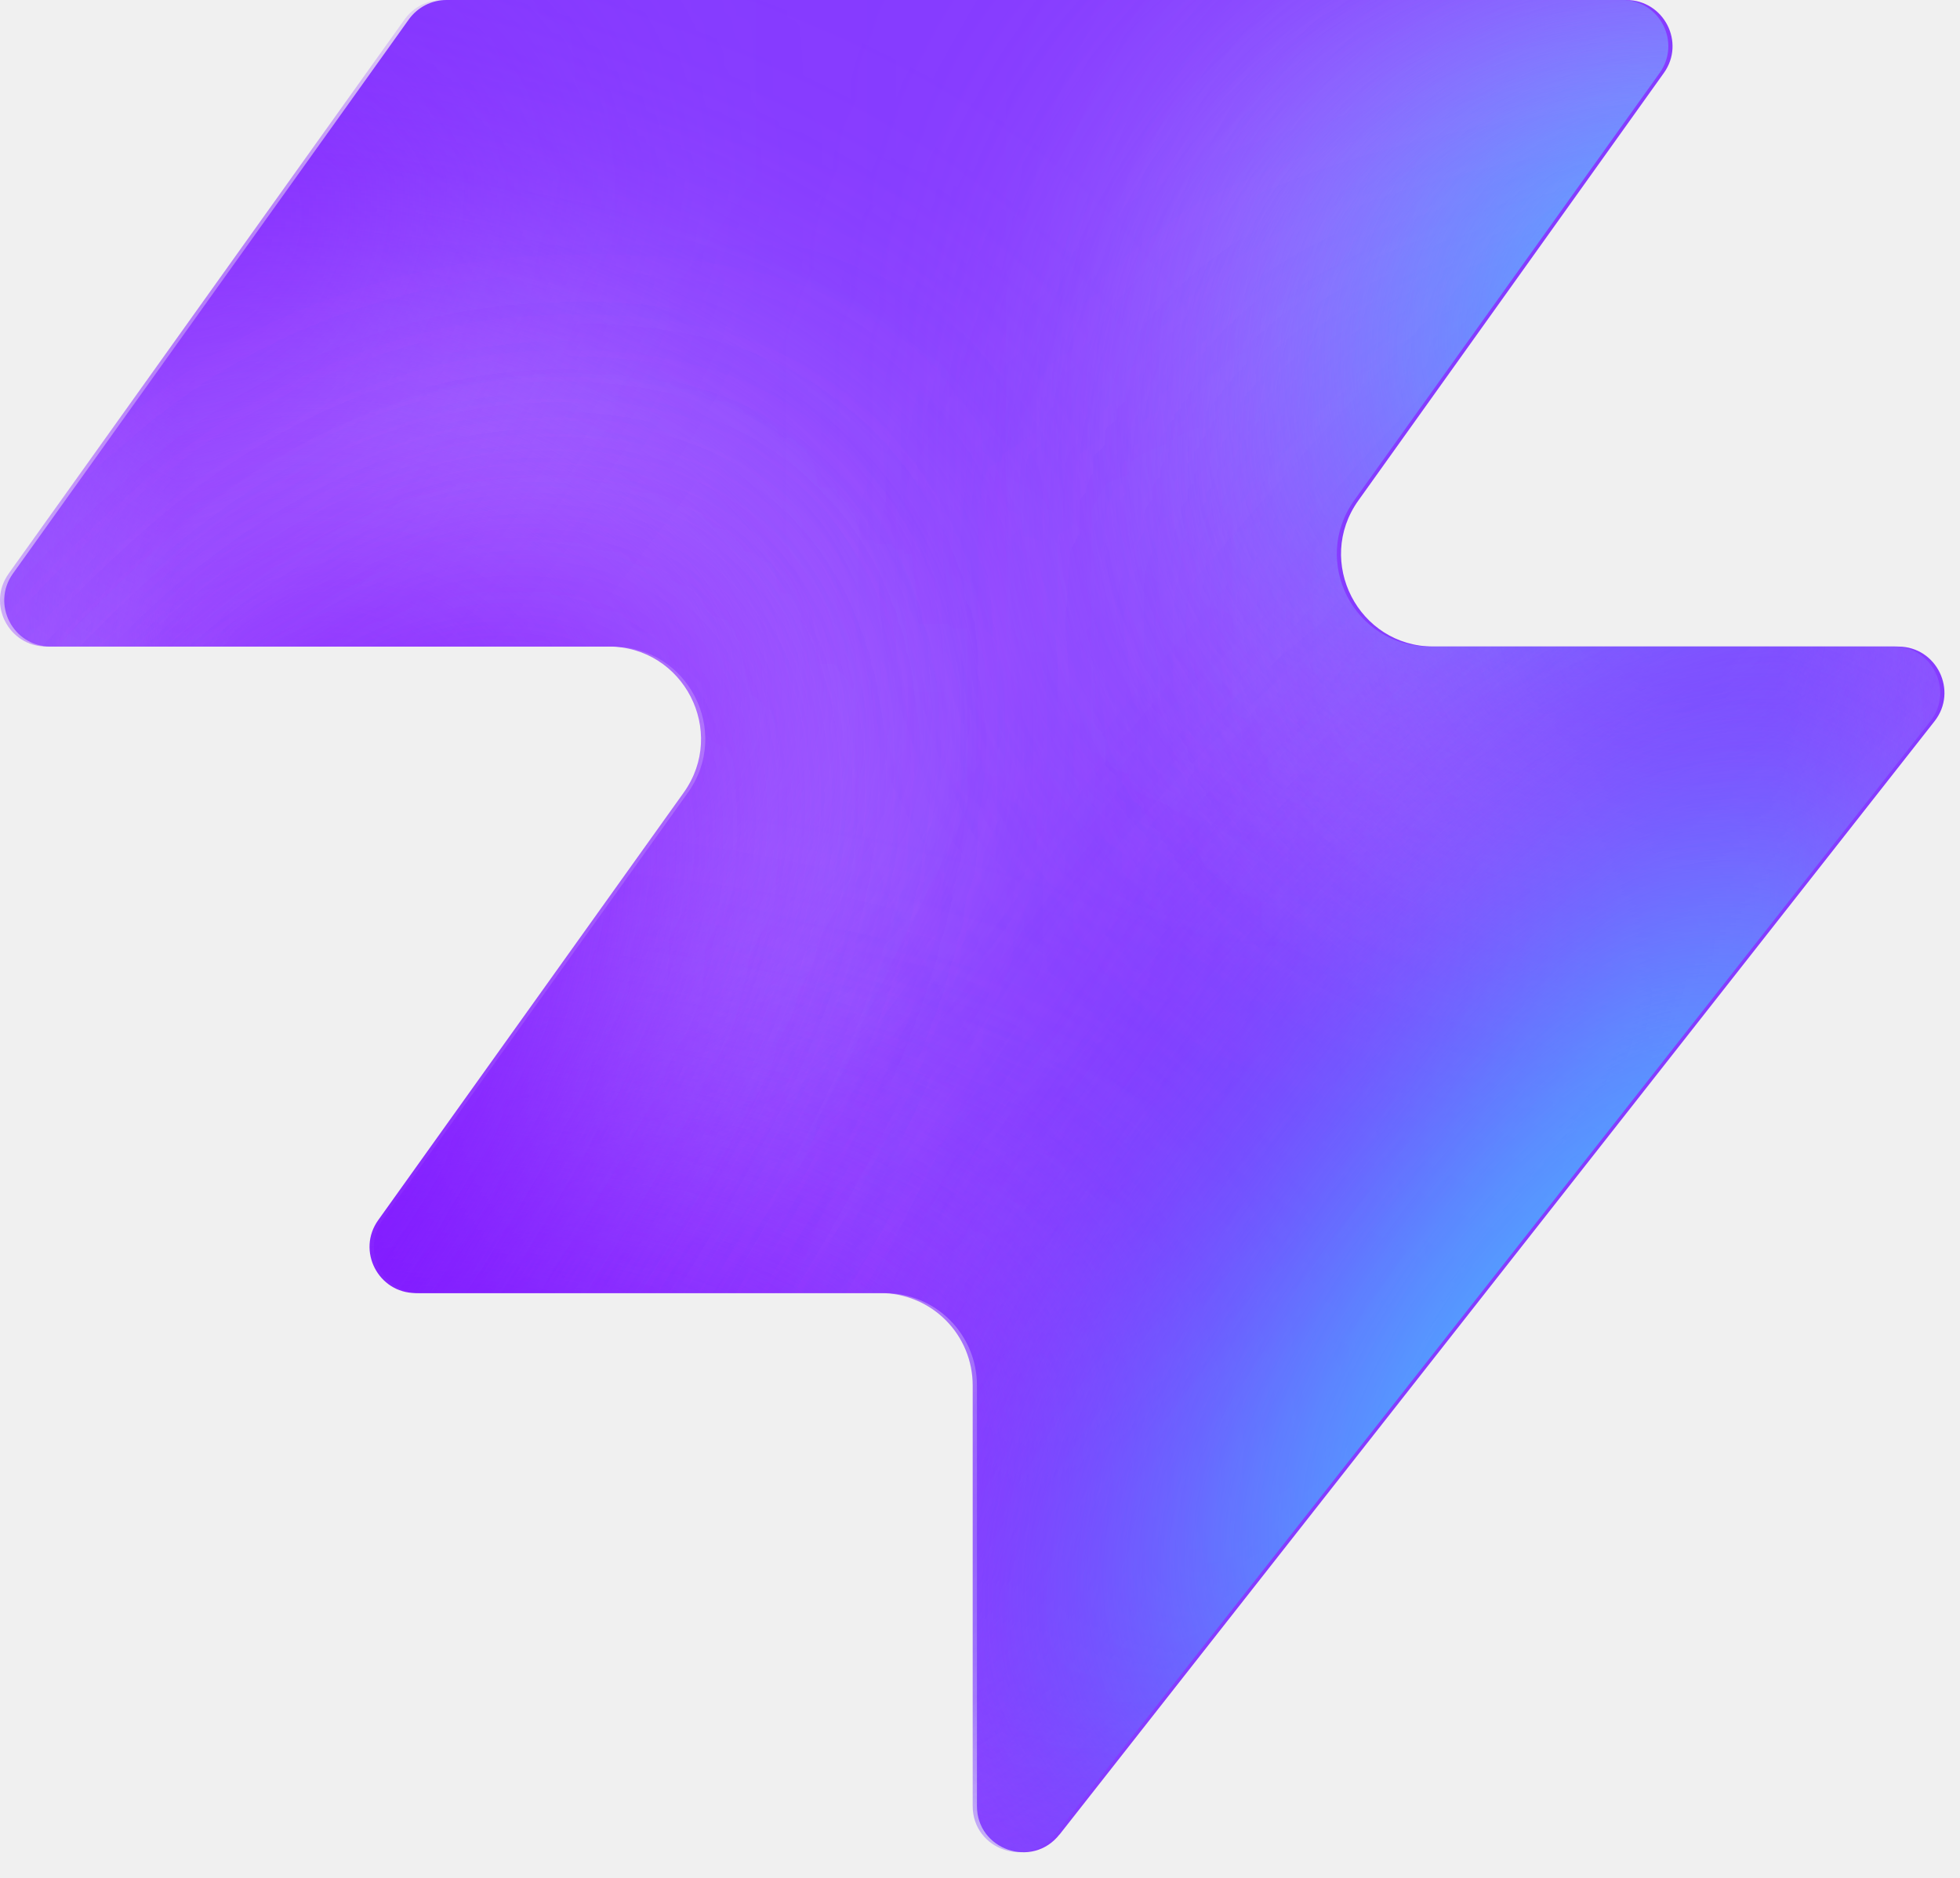
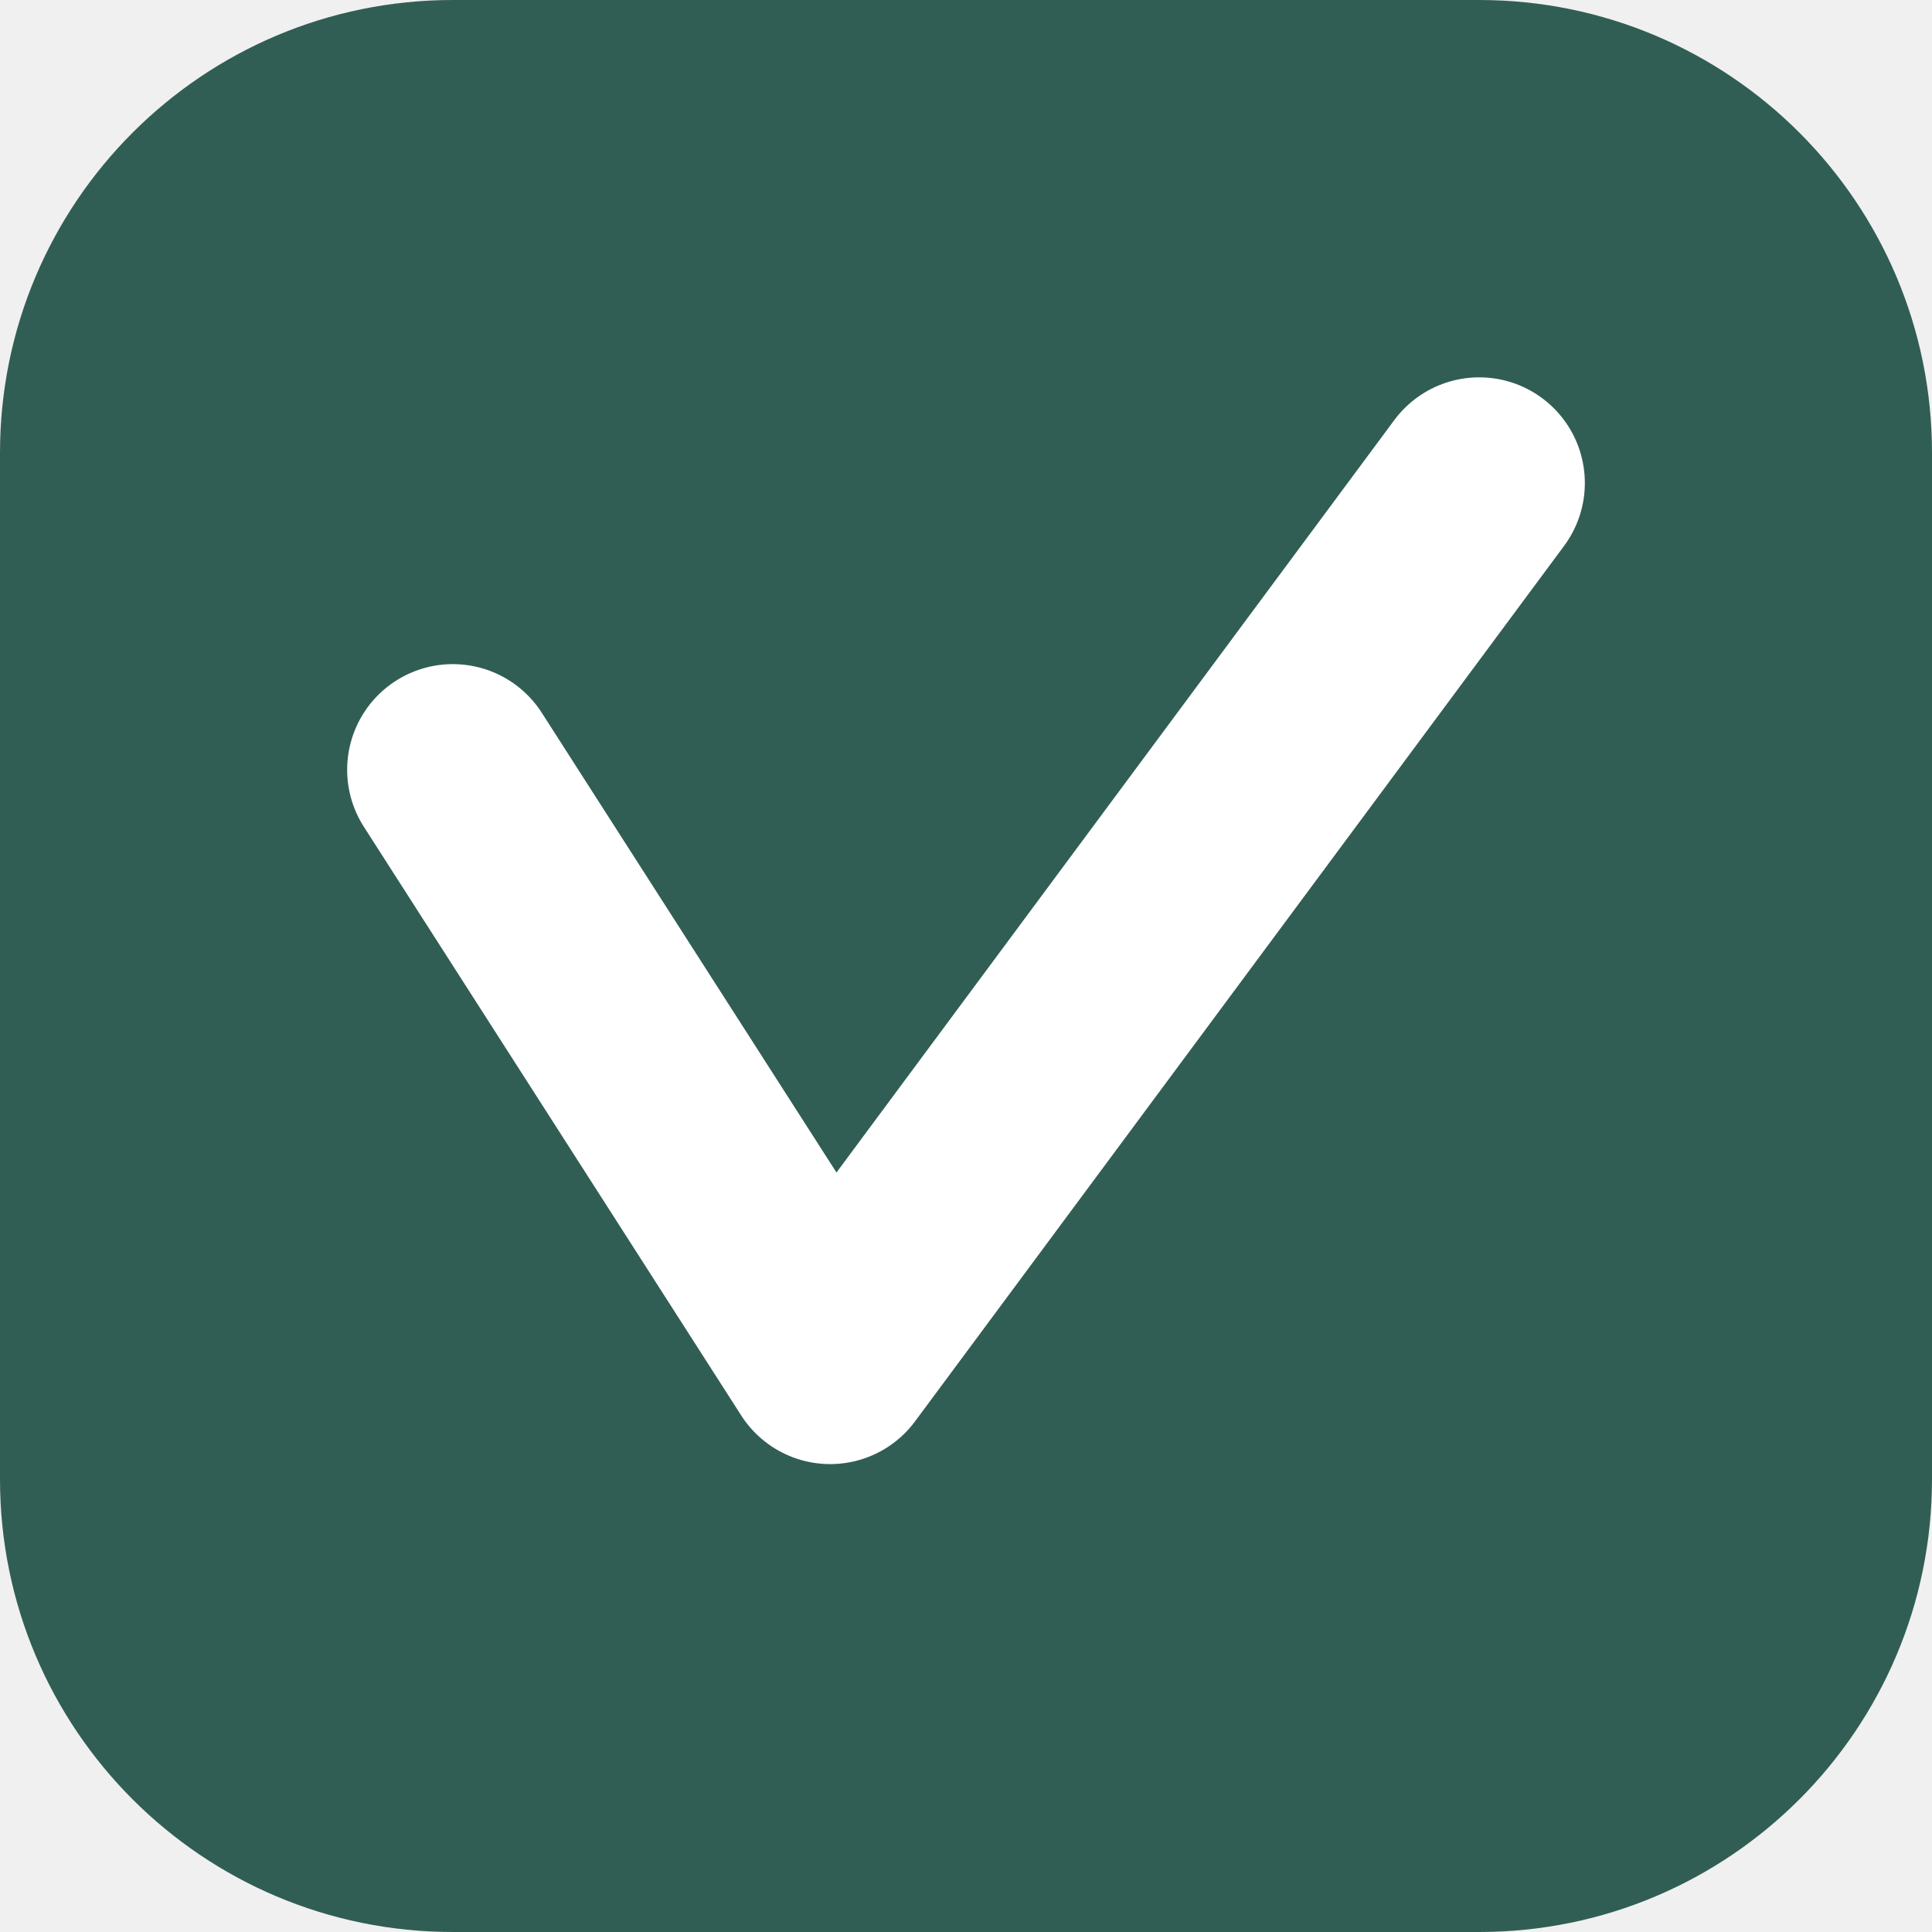
- <svg xmlns="http://www.w3.org/2000/svg" width="48" height="46" fill="none" viewBox="0 0 48 46">
-   <path fill="#863bff" d="M25.946 44.938c-.664.845-2.021.375-2.021-.698V33.937a2.26 2.26 0 0 0-2.262-2.262H10.287c-.92 0-1.456-1.04-.92-1.788l7.48-10.471c1.07-1.497 0-3.578-1.842-3.578H1.237c-.92 0-1.456-1.04-.92-1.788L10.013.474c.214-.297.556-.474.92-.474h28.894c.92 0 1.456 1.04.92 1.788l-7.48 10.471c-1.07 1.498 0 3.579 1.842 3.579h11.377c.943 0 1.473 1.088.89 1.83L25.947 44.94z" style="fill:#863bff;fill:color(display-p3 .525 .23 1);fill-opacity:1" />
-   <mask id="a" width="48" height="46" x="0" y="0" maskUnits="userSpaceOnUse" style="mask-type:alpha">
-     <path fill="#000" d="M25.842 44.938c-.664.844-2.021.375-2.021-.698V33.937a2.26 2.26 0 0 0-2.262-2.262H10.183c-.92 0-1.456-1.04-.92-1.788l7.48-10.471c1.07-1.498 0-3.579-1.842-3.579H1.133c-.92 0-1.456-1.04-.92-1.787L9.91.473c.214-.297.556-.474.92-.474h28.894c.92 0 1.456 1.04.92 1.788l-7.48 10.471c-1.07 1.498 0 3.578 1.842 3.578h11.377c.943 0 1.473 1.088.89 1.832L25.843 44.94z" style="fill:#000;fill-opacity:1" />
-   </mask>
-   <g mask="url(#a)">
-     <g filter="url(#b)">
-       <ellipse cx="5.508" cy="14.704" fill="#ede6ff" rx="5.508" ry="14.704" style="fill:#ede6ff;fill:color(display-p3 .927 .903 1);fill-opacity:1" transform="matrix(.00324 1 1 -.00324 -4.47 31.516)" />
-     </g>
-     <g filter="url(#c)">
-       <ellipse cx="10.399" cy="29.851" fill="#ede6ff" rx="10.399" ry="29.851" style="fill:#ede6ff;fill:color(display-p3 .927 .903 1);fill-opacity:1" transform="matrix(.00324 1 1 -.00324 -39.328 7.883)" />
-     </g>
-     <g filter="url(#d)">
-       <ellipse cx="5.508" cy="30.487" fill="#7e14ff" rx="5.508" ry="30.487" style="fill:#7e14ff;fill:color(display-p3 .492 .077 1);fill-opacity:1" transform="rotate(89.814 -25.913 -14.639)scale(1 -1)" />
-     </g>
-     <g filter="url(#e)">
-       <ellipse cx="5.508" cy="30.599" fill="#7e14ff" rx="5.508" ry="30.599" style="fill:#7e14ff;fill:color(display-p3 .492 .077 1);fill-opacity:1" transform="rotate(89.814 -32.644 -3.334)scale(1 -1)" />
-     </g>
-     <g filter="url(#f)">
-       <ellipse cx="5.508" cy="30.599" fill="#7e14ff" rx="5.508" ry="30.599" style="fill:#7e14ff;fill:color(display-p3 .492 .077 1);fill-opacity:1" transform="matrix(.00324 1 1 -.00324 -34.34 30.47)" />
-     </g>
-     <g filter="url(#g)">
-       <ellipse cx="14.072" cy="22.078" fill="#ede6ff" rx="14.072" ry="22.078" style="fill:#ede6ff;fill:color(display-p3 .927 .903 1);fill-opacity:1" transform="rotate(93.35 24.506 48.493)scale(-1 1)" />
-     </g>
-     <g filter="url(#h)">
-       <ellipse cx="3.47" cy="21.501" fill="#7e14ff" rx="3.47" ry="21.501" style="fill:#7e14ff;fill:color(display-p3 .492 .077 1);fill-opacity:1" transform="rotate(89.009 28.708 47.59)scale(-1 1)" />
-     </g>
-     <g filter="url(#i)">
-       <ellipse cx="3.47" cy="21.501" fill="#7e14ff" rx="3.47" ry="21.501" style="fill:#7e14ff;fill:color(display-p3 .492 .077 1);fill-opacity:1" transform="rotate(89.009 28.708 47.59)scale(-1 1)" />
-     </g>
-     <g filter="url(#j)">
-       <ellipse cx=".387" cy="8.972" fill="#7e14ff" rx="4.407" ry="29.108" style="fill:#7e14ff;fill:color(display-p3 .492 .077 1);fill-opacity:1" transform="rotate(39.51 .387 8.972)" />
-     </g>
-     <g filter="url(#k)">
-       <ellipse cx="47.523" cy="-6.092" fill="#7e14ff" rx="4.407" ry="29.108" style="fill:#7e14ff;fill:color(display-p3 .492 .077 1);fill-opacity:1" transform="rotate(37.892 47.523 -6.092)" />
-     </g>
-     <g filter="url(#l)">
-       <ellipse cx="41.412" cy="6.333" fill="#47bfff" rx="5.971" ry="9.665" style="fill:#47bfff;fill:color(display-p3 .28 .748 1);fill-opacity:1" transform="rotate(37.892 41.412 6.333)" />
-     </g>
-     <g filter="url(#m)">
-       <ellipse cx="-1.879" cy="38.332" fill="#7e14ff" rx="4.407" ry="29.108" style="fill:#7e14ff;fill:color(display-p3 .492 .077 1);fill-opacity:1" transform="rotate(37.892 -1.88 38.332)" />
-     </g>
-     <g filter="url(#n)">
-       <ellipse cx="-1.879" cy="38.332" fill="#7e14ff" rx="4.407" ry="29.108" style="fill:#7e14ff;fill:color(display-p3 .492 .077 1);fill-opacity:1" transform="rotate(37.892 -1.88 38.332)" />
-     </g>
-     <g filter="url(#o)">
-       <ellipse cx="35.651" cy="29.907" fill="#7e14ff" rx="4.407" ry="29.108" style="fill:#7e14ff;fill:color(display-p3 .492 .077 1);fill-opacity:1" transform="rotate(37.892 35.651 29.907)" />
-     </g>
-     <g filter="url(#p)">
-       <ellipse cx="38.418" cy="32.4" fill="#47bfff" rx="5.971" ry="15.297" style="fill:#47bfff;fill:color(display-p3 .28 .748 1);fill-opacity:1" transform="rotate(37.892 38.418 32.4)" />
-     </g>
-   </g>
-   <defs>
-     <filter id="b" width="60.045" height="41.654" x="-19.77" y="16.149" color-interpolation-filters="sRGB" filterUnits="userSpaceOnUse">
-       <feFlood flood-opacity="0" result="BackgroundImageFix" />
-       <feBlend in="SourceGraphic" in2="BackgroundImageFix" result="shape" />
-       <feGaussianBlur result="effect1_foregroundBlur_2002_17158" stdDeviation="7.659" />
-     </filter>
-     <filter id="c" width="90.34" height="51.437" x="-54.613" y="-7.533" color-interpolation-filters="sRGB" filterUnits="userSpaceOnUse">
-       <feFlood flood-opacity="0" result="BackgroundImageFix" />
-       <feBlend in="SourceGraphic" in2="BackgroundImageFix" result="shape" />
-       <feGaussianBlur result="effect1_foregroundBlur_2002_17158" stdDeviation="7.659" />
-     </filter>
-     <filter id="d" width="79.355" height="29.4" x="-49.64" y="2.03" color-interpolation-filters="sRGB" filterUnits="userSpaceOnUse">
-       <feFlood flood-opacity="0" result="BackgroundImageFix" />
-       <feBlend in="SourceGraphic" in2="BackgroundImageFix" result="shape" />
-       <feGaussianBlur result="effect1_foregroundBlur_2002_17158" stdDeviation="4.596" />
-     </filter>
-     <filter id="e" width="79.579" height="29.4" x="-45.045" y="20.029" color-interpolation-filters="sRGB" filterUnits="userSpaceOnUse">
-       <feFlood flood-opacity="0" result="BackgroundImageFix" />
-       <feBlend in="SourceGraphic" in2="BackgroundImageFix" result="shape" />
-       <feGaussianBlur result="effect1_foregroundBlur_2002_17158" stdDeviation="4.596" />
-     </filter>
-     <filter id="f" width="79.579" height="29.4" x="-43.513" y="21.178" color-interpolation-filters="sRGB" filterUnits="userSpaceOnUse">
-       <feFlood flood-opacity="0" result="BackgroundImageFix" />
-       <feBlend in="SourceGraphic" in2="BackgroundImageFix" result="shape" />
-       <feGaussianBlur result="effect1_foregroundBlur_2002_17158" stdDeviation="4.596" />
-     </filter>
-     <filter id="g" width="74.749" height="58.852" x="15.756" y="-17.901" color-interpolation-filters="sRGB" filterUnits="userSpaceOnUse">
-       <feFlood flood-opacity="0" result="BackgroundImageFix" />
-       <feBlend in="SourceGraphic" in2="BackgroundImageFix" result="shape" />
-       <feGaussianBlur result="effect1_foregroundBlur_2002_17158" stdDeviation="7.659" />
-     </filter>
-     <filter id="h" width="61.377" height="25.362" x="23.548" y="2.284" color-interpolation-filters="sRGB" filterUnits="userSpaceOnUse">
-       <feFlood flood-opacity="0" result="BackgroundImageFix" />
-       <feBlend in="SourceGraphic" in2="BackgroundImageFix" result="shape" />
-       <feGaussianBlur result="effect1_foregroundBlur_2002_17158" stdDeviation="4.596" />
-     </filter>
-     <filter id="i" width="61.377" height="25.362" x="23.548" y="2.284" color-interpolation-filters="sRGB" filterUnits="userSpaceOnUse">
-       <feFlood flood-opacity="0" result="BackgroundImageFix" />
-       <feBlend in="SourceGraphic" in2="BackgroundImageFix" result="shape" />
-       <feGaussianBlur result="effect1_foregroundBlur_2002_17158" stdDeviation="4.596" />
-     </filter>
-     <filter id="j" width="56.045" height="63.649" x="-27.636" y="-22.853" color-interpolation-filters="sRGB" filterUnits="userSpaceOnUse">
-       <feFlood flood-opacity="0" result="BackgroundImageFix" />
-       <feBlend in="SourceGraphic" in2="BackgroundImageFix" result="shape" />
-       <feGaussianBlur result="effect1_foregroundBlur_2002_17158" stdDeviation="4.596" />
-     </filter>
-     <filter id="k" width="54.814" height="64.646" x="20.116" y="-38.415" color-interpolation-filters="sRGB" filterUnits="userSpaceOnUse">
-       <feFlood flood-opacity="0" result="BackgroundImageFix" />
-       <feBlend in="SourceGraphic" in2="BackgroundImageFix" result="shape" />
-       <feGaussianBlur result="effect1_foregroundBlur_2002_17158" stdDeviation="4.596" />
-     </filter>
-     <filter id="l" width="33.541" height="35.313" x="24.641" y="-11.323" color-interpolation-filters="sRGB" filterUnits="userSpaceOnUse">
-       <feFlood flood-opacity="0" result="BackgroundImageFix" />
-       <feBlend in="SourceGraphic" in2="BackgroundImageFix" result="shape" />
-       <feGaussianBlur result="effect1_foregroundBlur_2002_17158" stdDeviation="4.596" />
-     </filter>
-     <filter id="m" width="54.814" height="64.646" x="-29.286" y="6.009" color-interpolation-filters="sRGB" filterUnits="userSpaceOnUse">
-       <feFlood flood-opacity="0" result="BackgroundImageFix" />
-       <feBlend in="SourceGraphic" in2="BackgroundImageFix" result="shape" />
-       <feGaussianBlur result="effect1_foregroundBlur_2002_17158" stdDeviation="4.596" />
-     </filter>
-     <filter id="n" width="54.814" height="64.646" x="-29.286" y="6.009" color-interpolation-filters="sRGB" filterUnits="userSpaceOnUse">
-       <feFlood flood-opacity="0" result="BackgroundImageFix" />
-       <feBlend in="SourceGraphic" in2="BackgroundImageFix" result="shape" />
-       <feGaussianBlur result="effect1_foregroundBlur_2002_17158" stdDeviation="4.596" />
-     </filter>
-     <filter id="o" width="54.814" height="64.646" x="8.244" y="-2.416" color-interpolation-filters="sRGB" filterUnits="userSpaceOnUse">
-       <feFlood flood-opacity="0" result="BackgroundImageFix" />
-       <feBlend in="SourceGraphic" in2="BackgroundImageFix" result="shape" />
-       <feGaussianBlur result="effect1_foregroundBlur_2002_17158" stdDeviation="4.596" />
-     </filter>
-     <filter id="p" width="39.409" height="43.623" x="18.713" y="10.588" color-interpolation-filters="sRGB" filterUnits="userSpaceOnUse">
-       <feFlood flood-opacity="0" result="BackgroundImageFix" />
-       <feBlend in="SourceGraphic" in2="BackgroundImageFix" result="shape" />
-       <feGaussianBlur result="effect1_foregroundBlur_2002_17158" stdDeviation="4.596" />
-     </filter>
-   </defs>
+ <svg xmlns="http://www.w3.org/2000/svg" viewBox="0 0 64 64" role="img" aria-label="verity.ai">
+   <rect width="64" height="64" rx="15" fill="#315e54" />
+   <path d="M15 25.5 L27.5 45 L49 16" fill="none" stroke="#ffffff" stroke-width="7" stroke-linecap="round" stroke-linejoin="round" />
</svg>
